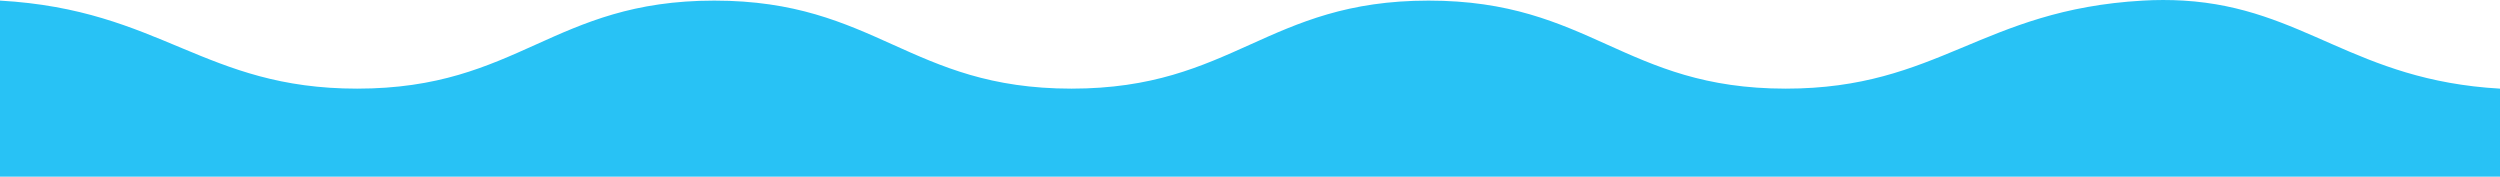
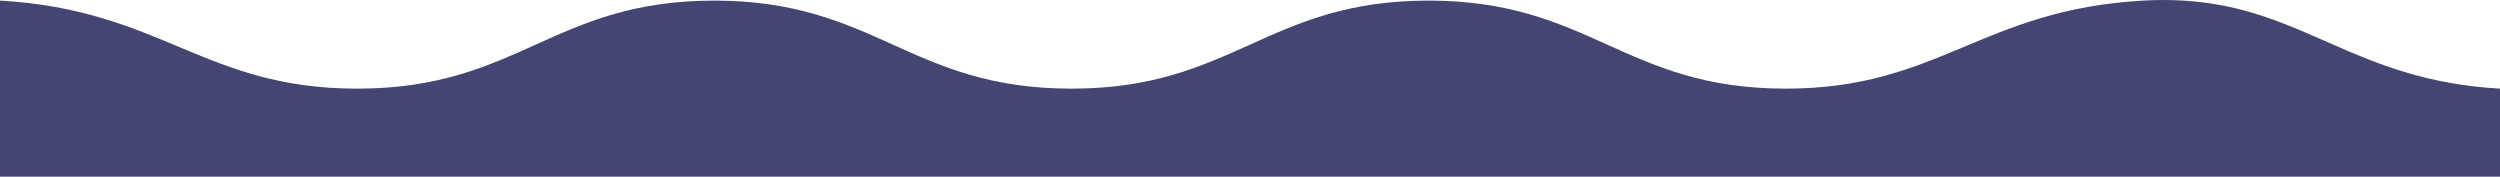
<svg xmlns="http://www.w3.org/2000/svg" id="Layer_1" data-name="Layer 1" width="36.124cm" height="2.553cm" viewBox="0 0 1024 72.364">
  <defs>
-     <style>.cls-1{fill:#28c2f5;}</style>
+     <style>.cls-1{fill:#434573;}</style>
  </defs>
  <path class="cls-1" d="M1024.5,109.168v36.06H.5v-72.12c66.13,3.755,83.57,36.06,146.29,36.06,66.29,0,80.05-36.06,146.28-36.06s80,36.06,146.29,36.06,80.05-36.06,146.28-36.06c66.29,0,80.06,36.06,146.29,36.06,62.71,0,80.15-32.305,146.28-36.06a142.122,142.122,0,0,1,16.65,0C944.36,76.093,964.66,105.768,1024.5,109.168Z" transform="translate(-0.5 -72.86362)" />
</svg>
